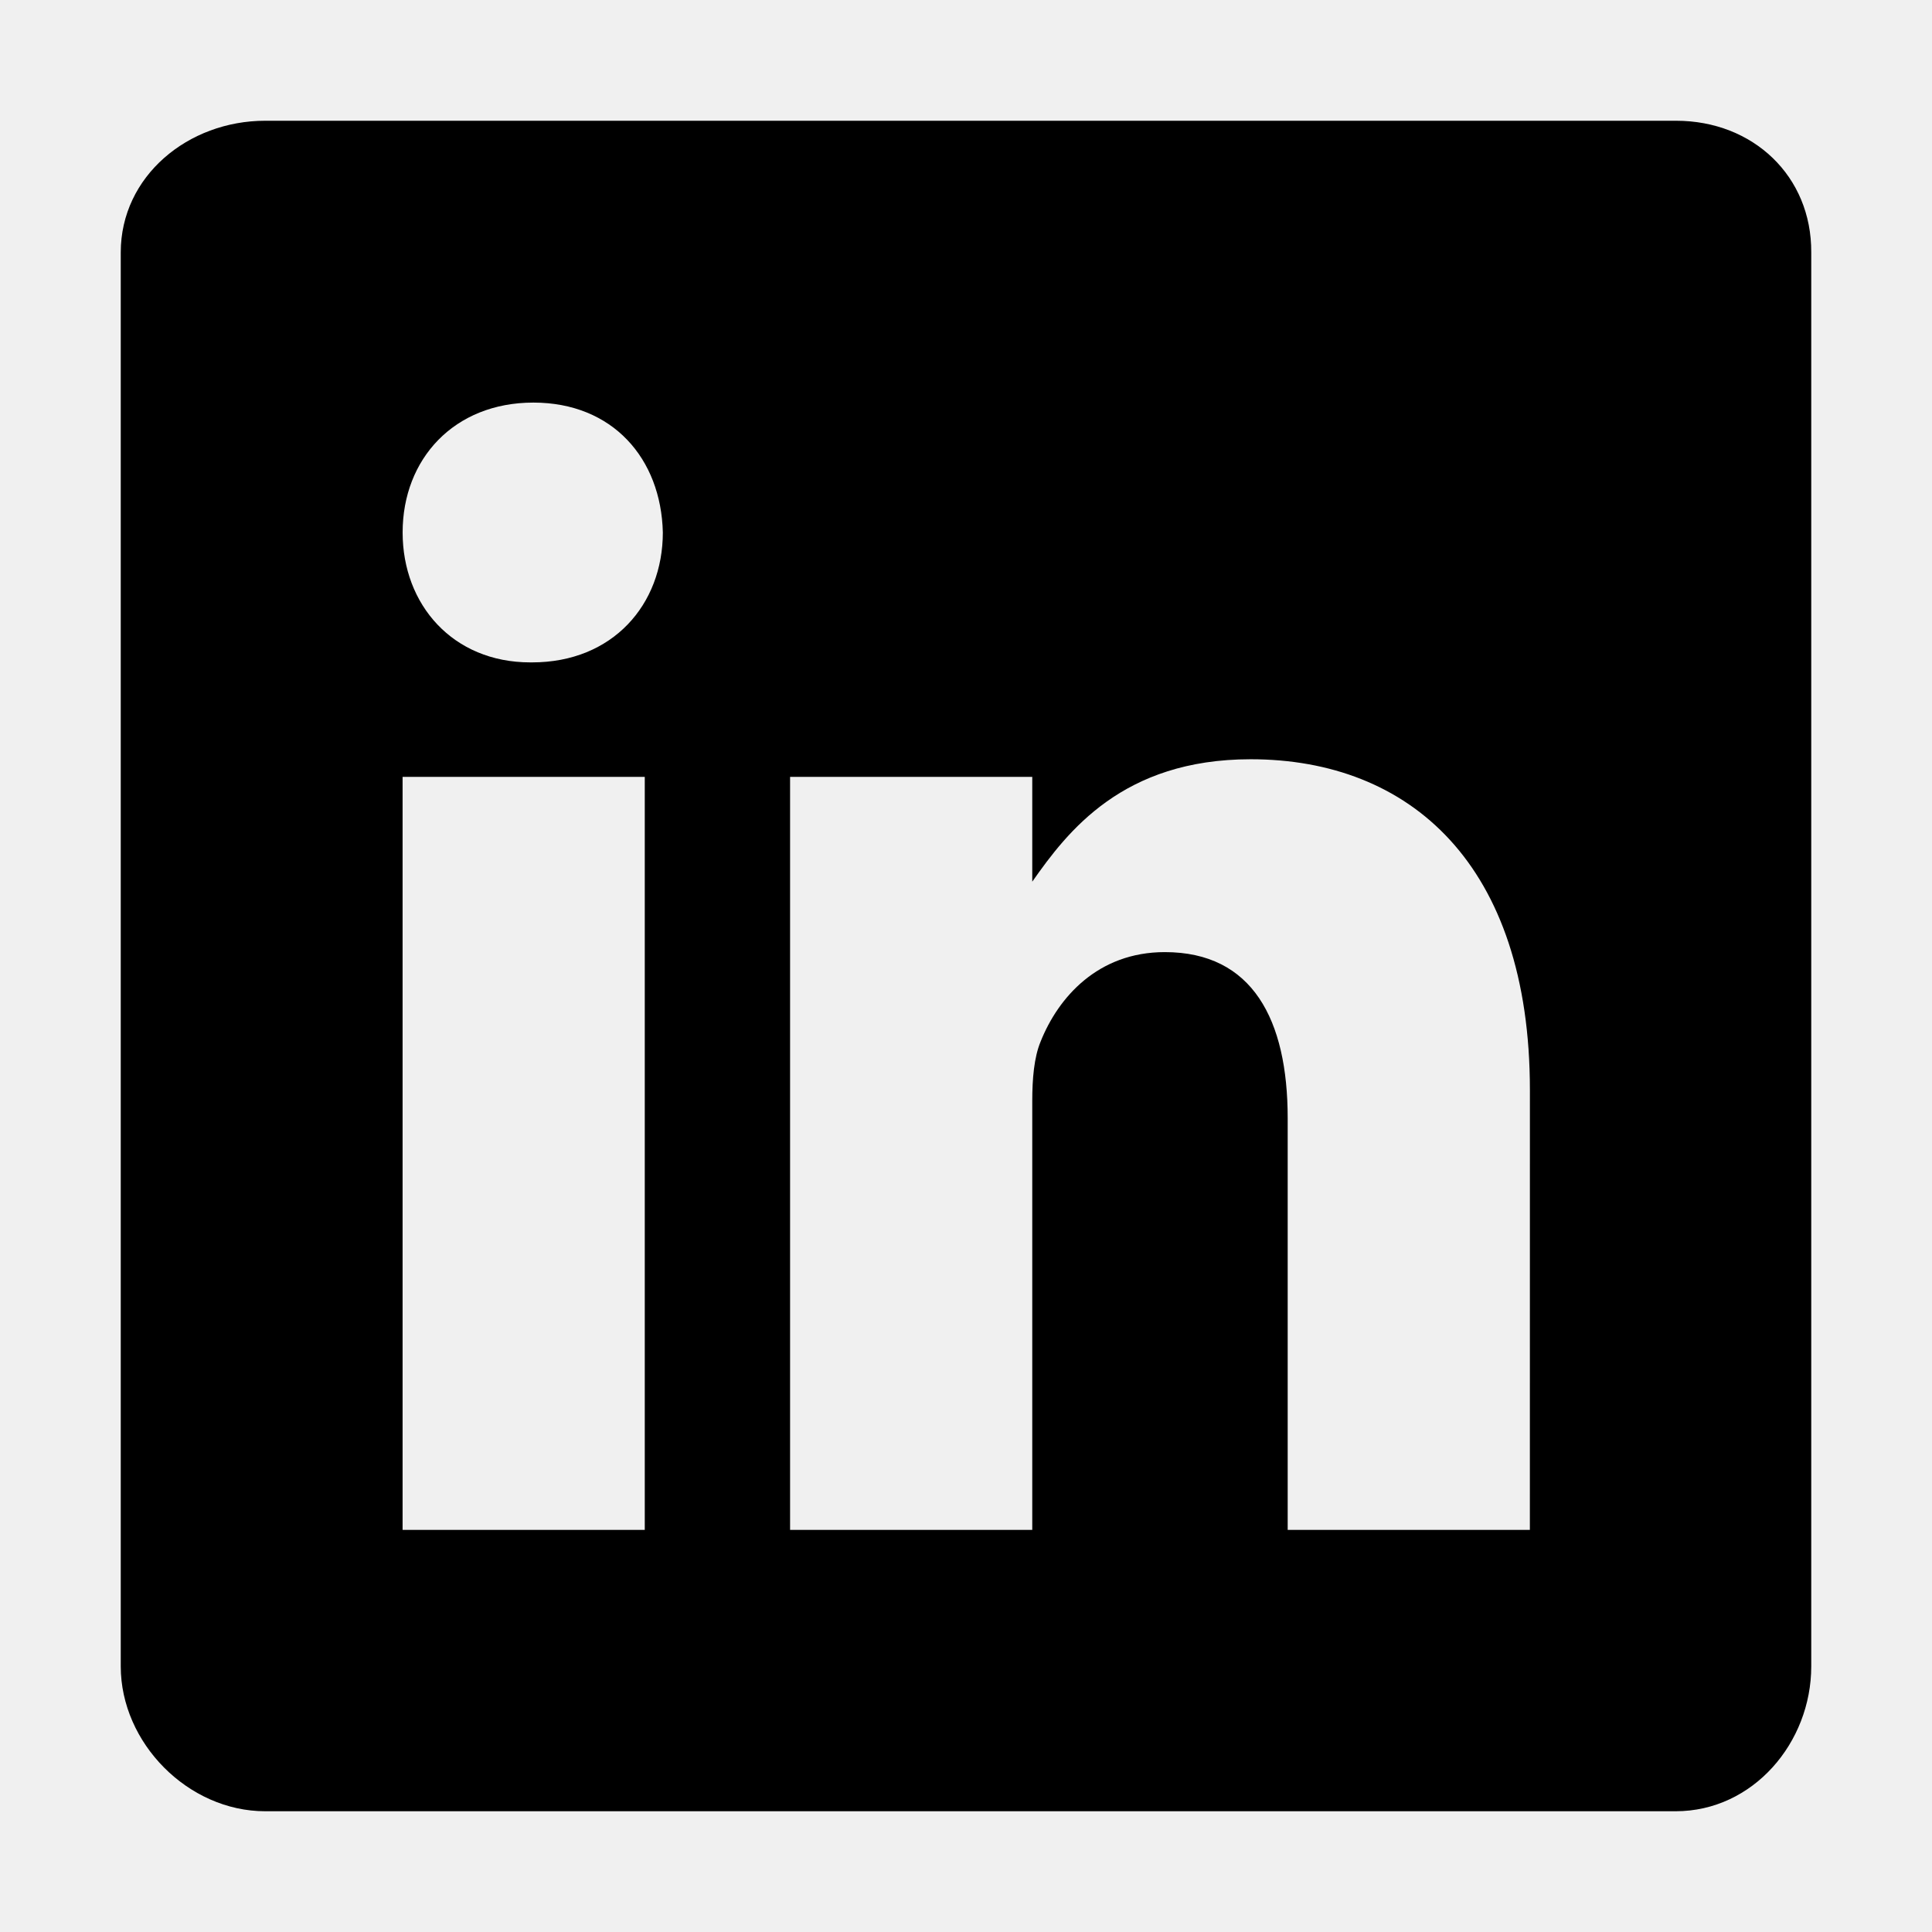
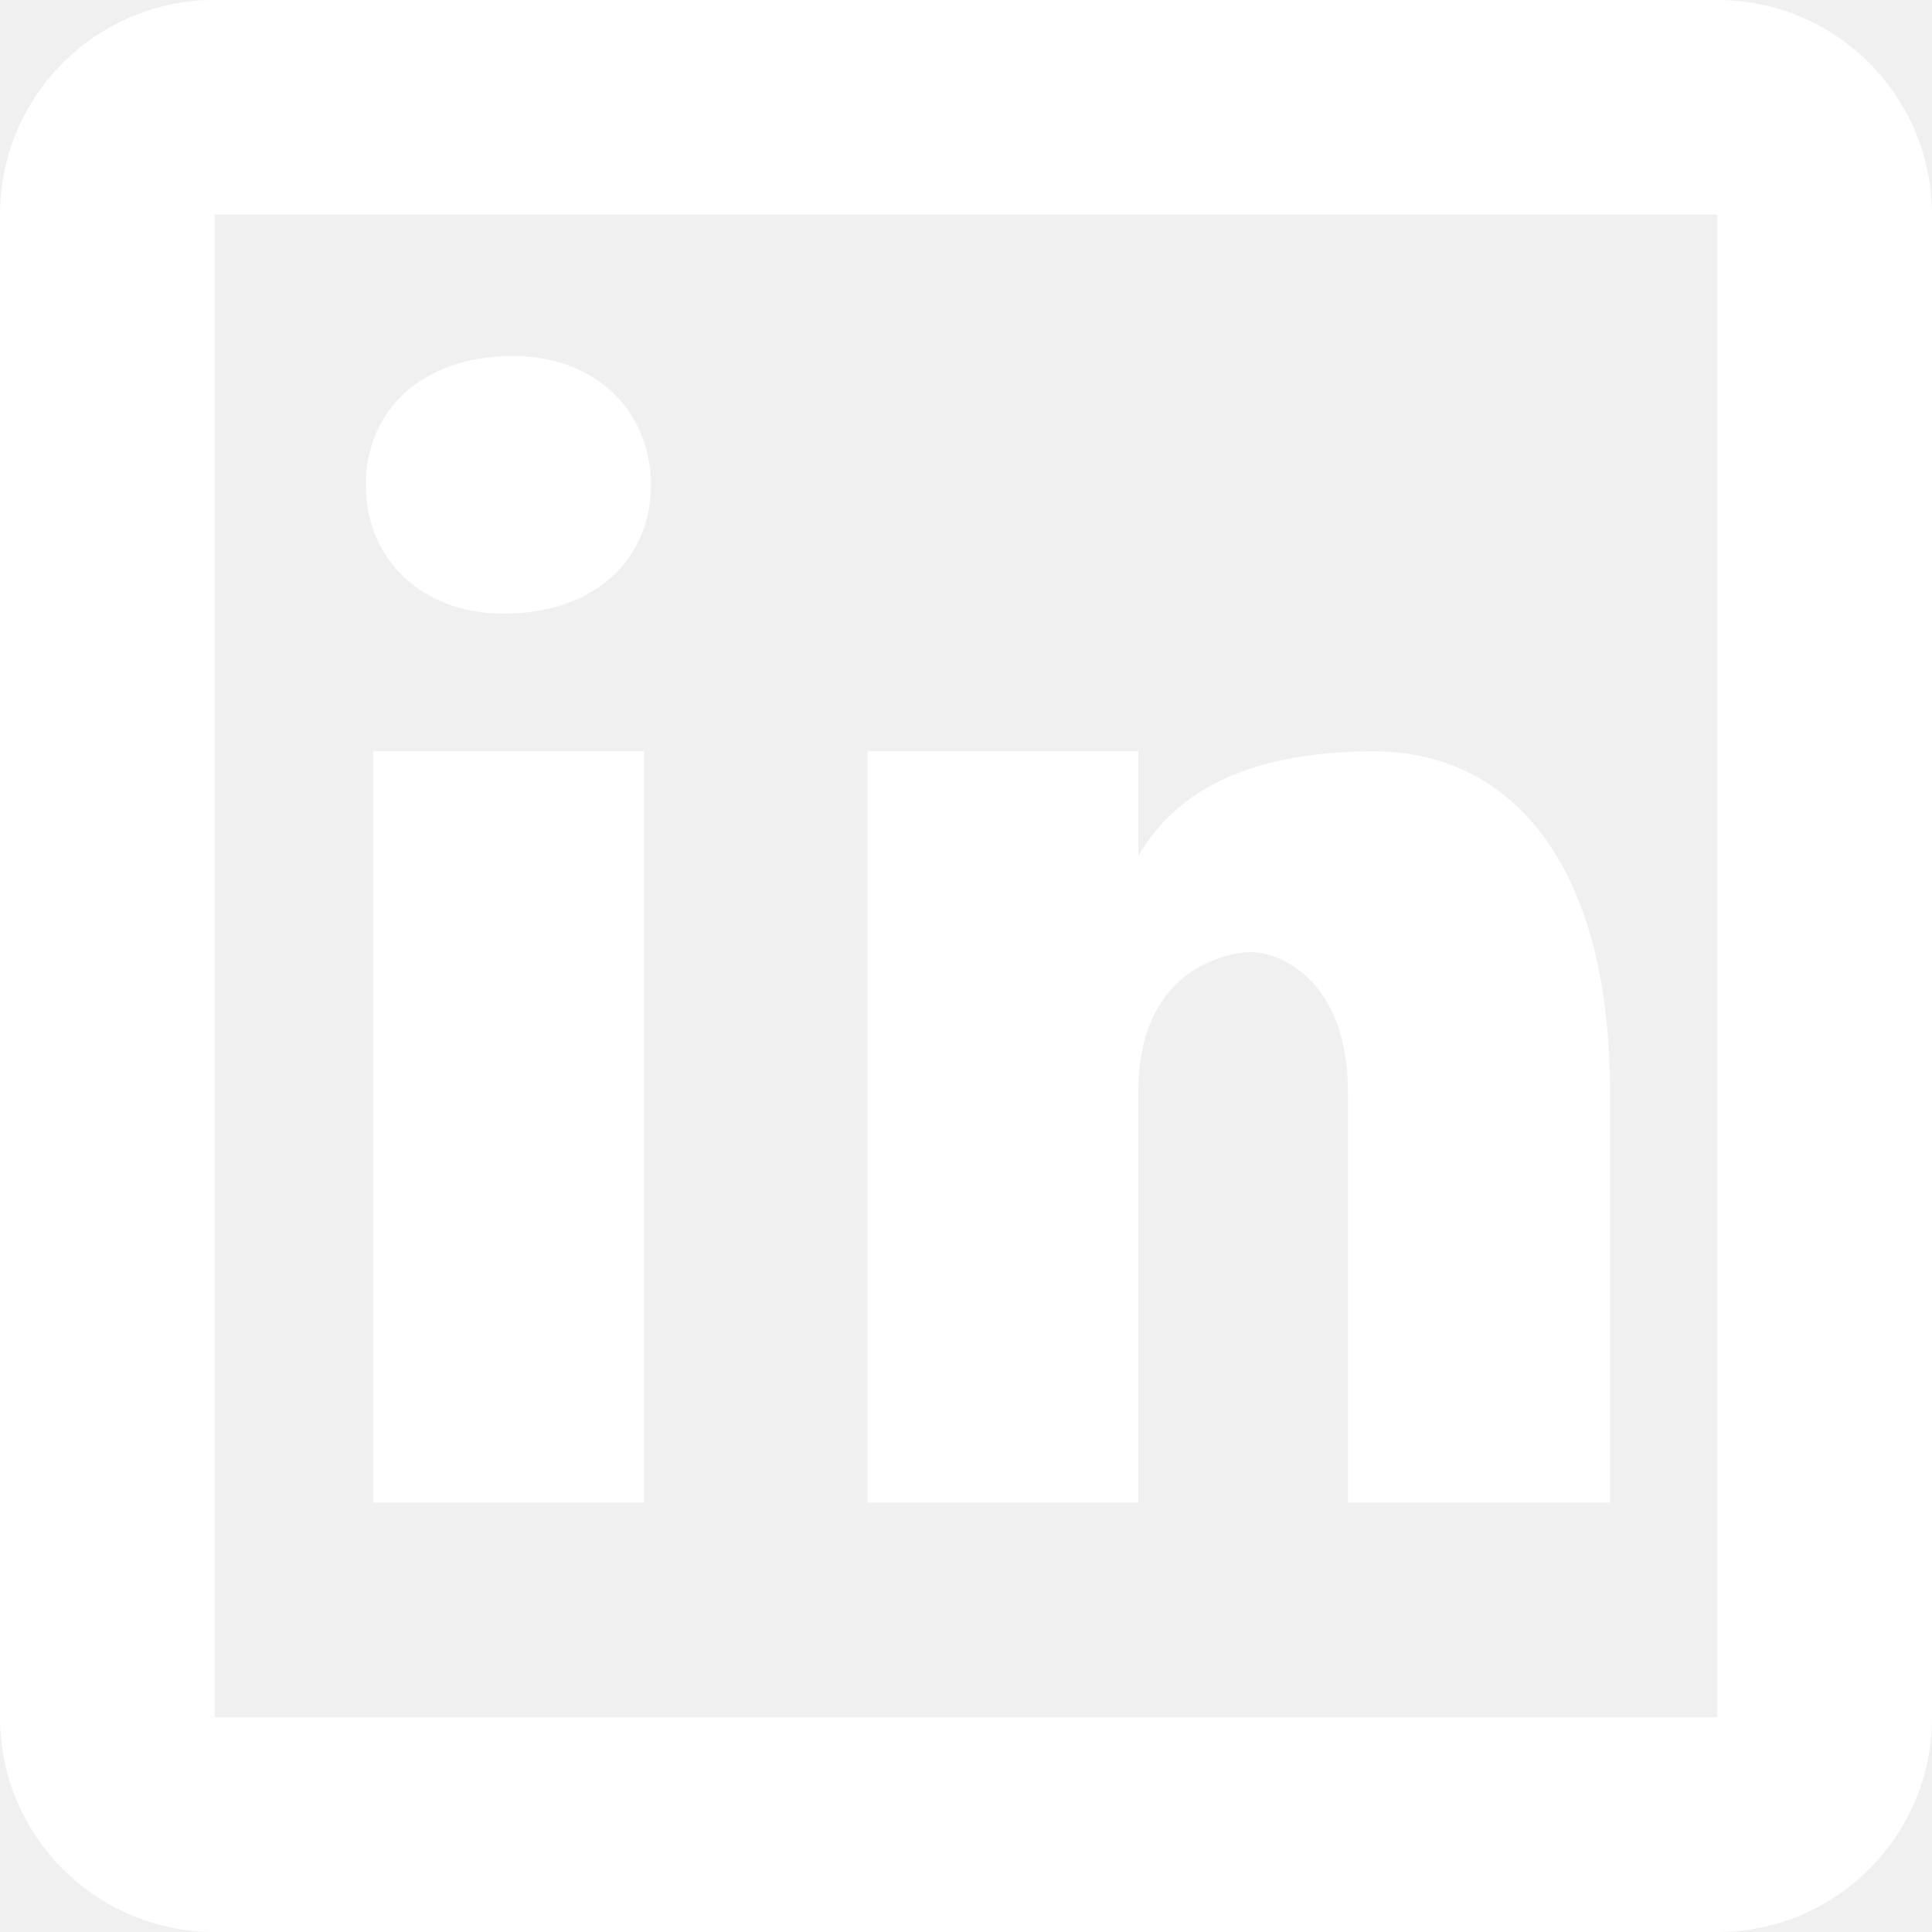
- <svg xmlns="http://www.w3.org/2000/svg" class="ionicon" viewBox="0 0 512 512">
-   <path d="M444.17 32H70.28C49.85 32 32 46.7 32 66.89v374.72C32 461.91 49.85 480 70.28 480h373.78c20.54 0 35.94-18.21 35.94-38.39V66.89C480.12 46.7 464.6 32 444.17 32zm-273.3 373.43h-64.18V205.88h64.18zM141 175.54h-.46c-20.54 0-33.84-15.29-33.84-34.43 0-19.49 13.65-34.42 34.65-34.42s33.85 14.82 34.31 34.42c-.01 19.14-13.31 34.43-34.66 34.43zm264.43 229.89h-64.18V296.32c0-26.14-9.34-44-32.56-44-17.74 0-28.24 12-32.91 23.69-1.75 4.2-2.22 9.92-2.22 15.76v113.66h-64.18V205.88h64.18v27.77c9.34-13.3 23.93-32.44 57.88-32.44 42.13 0 74 27.77 74 87.64z" />
+ <svg xmlns="http://www.w3.org/2000/svg" width="36" height="36" viewBox="0 0 36 36" fill="none">
+   <path d="M4 0C1.79 0 0 1.79 0 4V32C0 34.21 1.79 36 4 36H32C34.21 36 36 34.21 36 32V4C36 1.79 34.21 0 32 0H4ZM4 4H32V32H4V4ZM9.559 6.633C7.845 6.633 6.816 7.663 6.816 9.035C6.816 10.407 7.845 11.434 9.387 11.434C11.101 11.434 12.129 10.407 12.129 9.035C12.129 7.663 11.101 6.633 9.559 6.633ZM6.953 14V28H12V14H6.953ZM16.164 14V28H21.211V20.348C21.211 18.07 22.836 17.742 23.324 17.742C23.812 17.742 25.117 18.232 25.117 20.348V28H30V20.348C30 15.954 28.047 14 25.605 14C23.163 14 21.861 14.813 21.211 15.953V14H16.164Z" fill="white" />
</svg>
